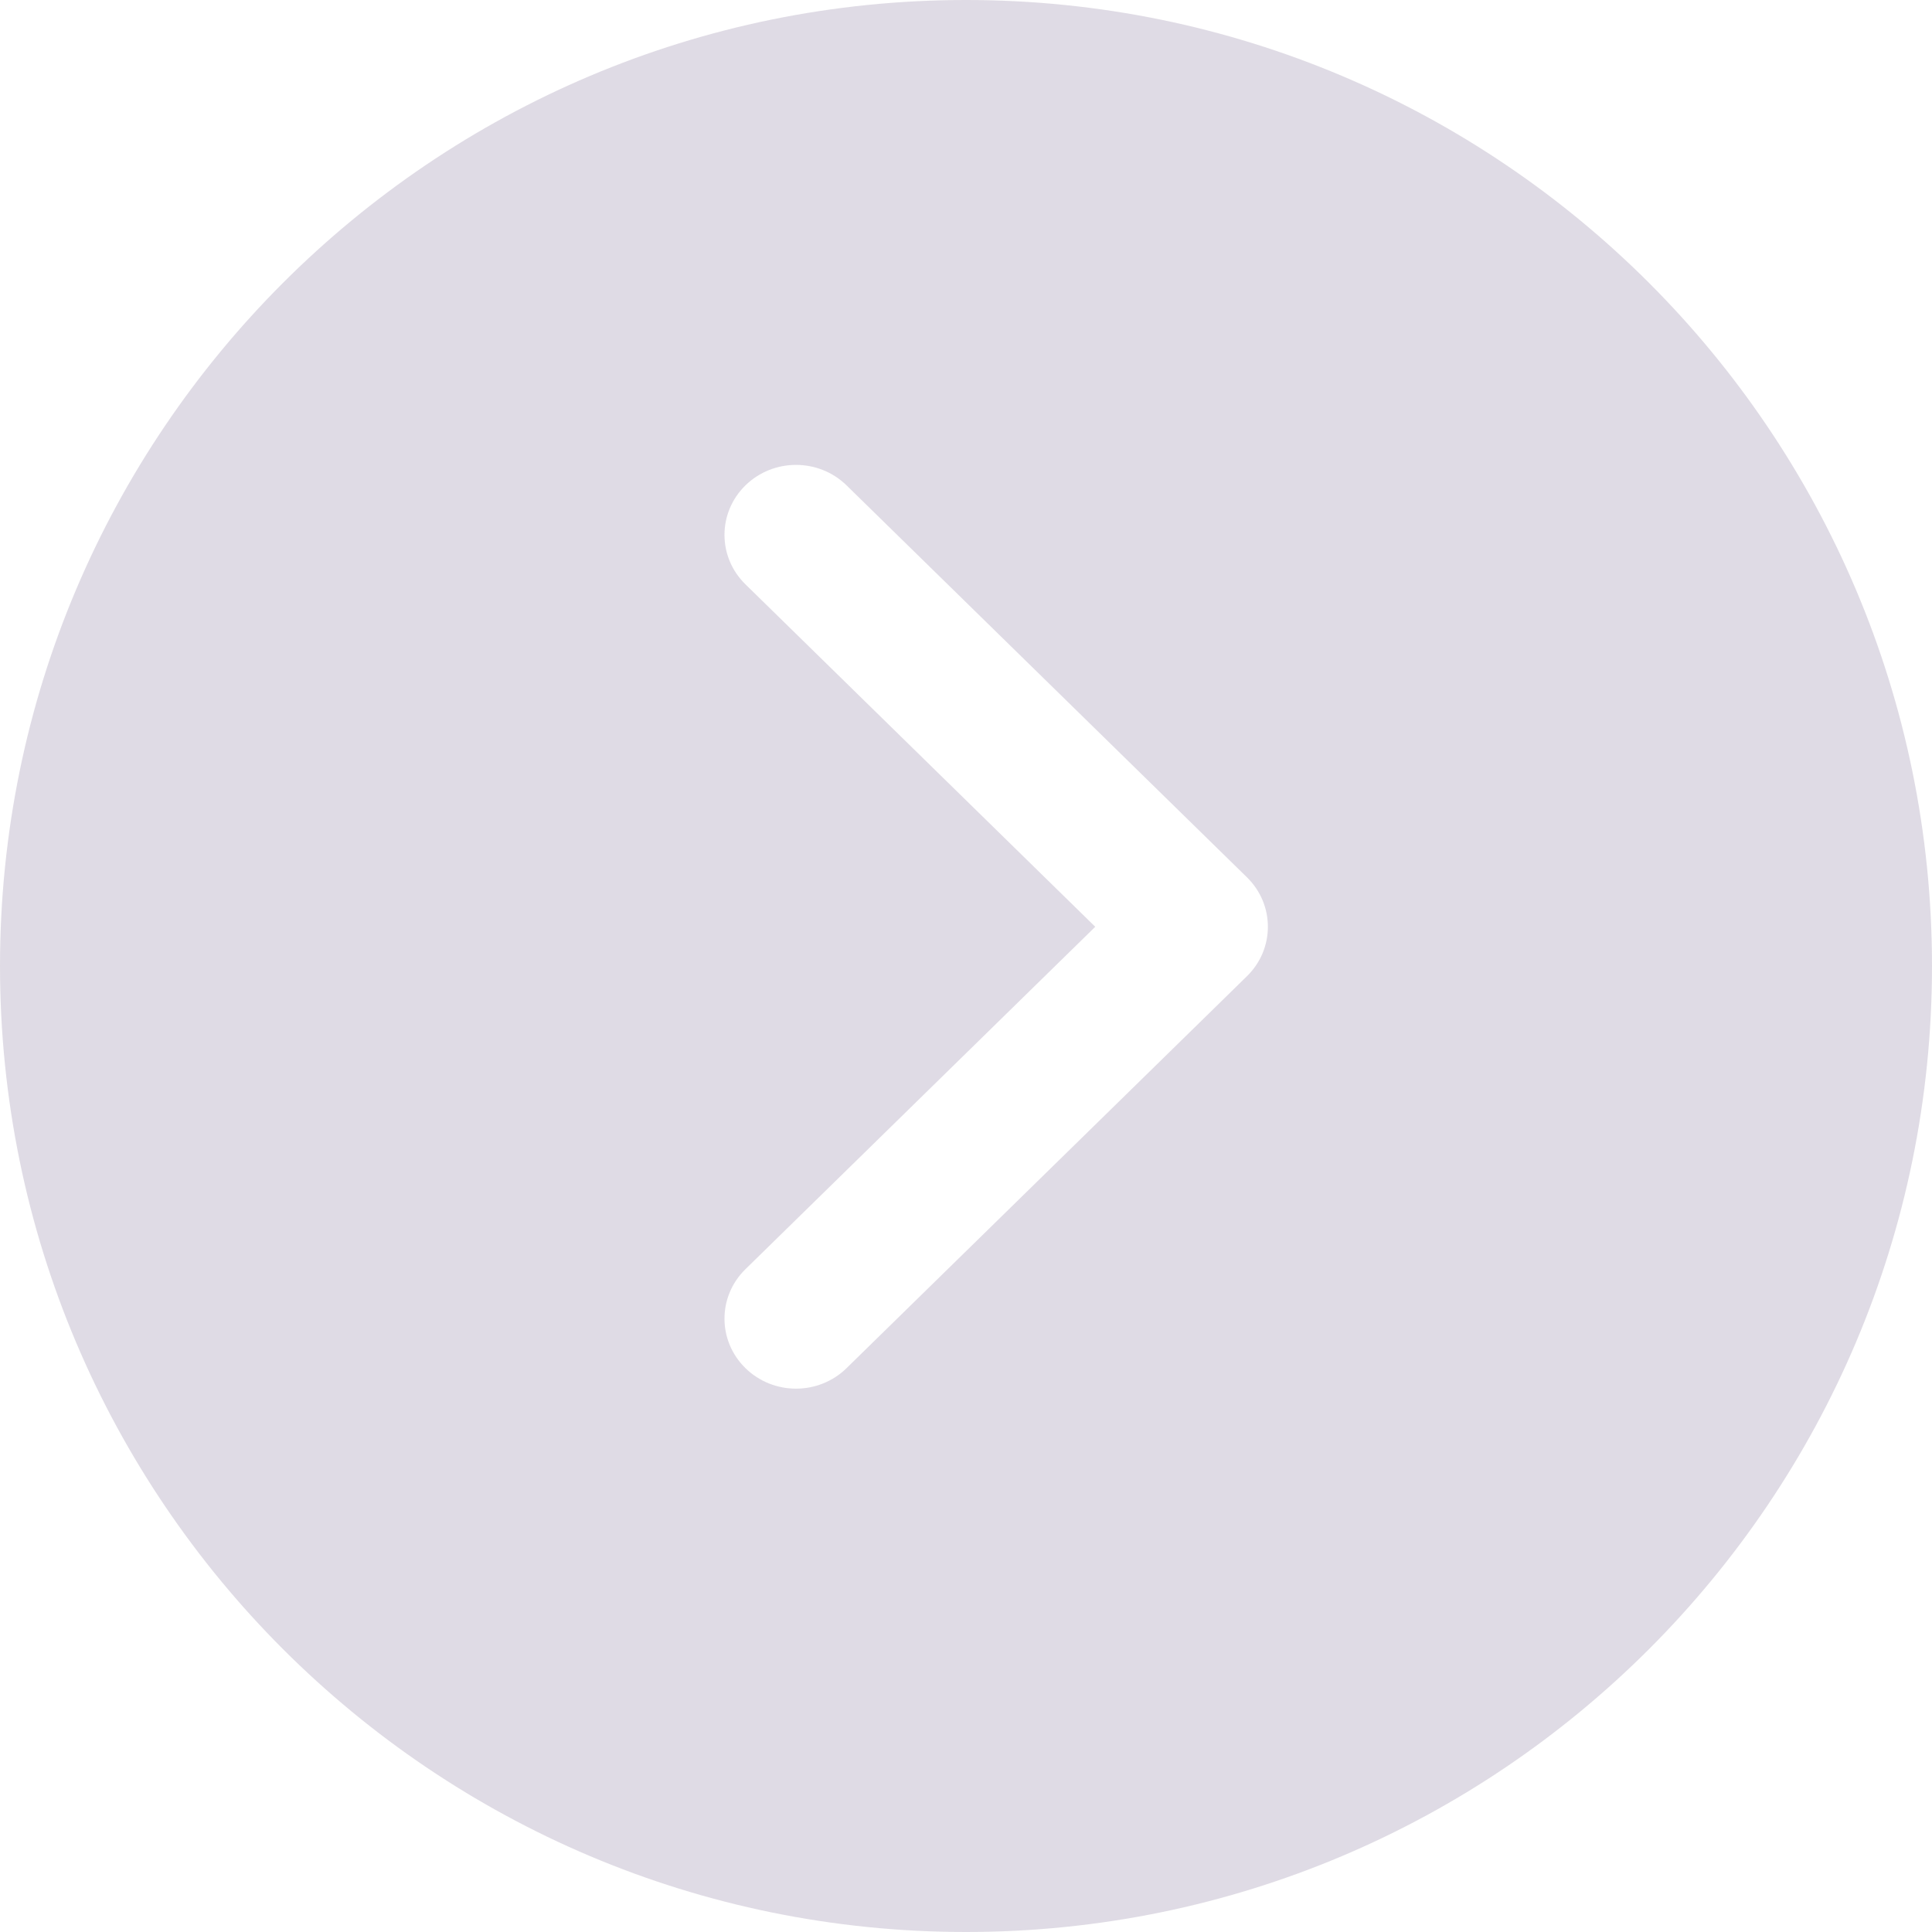
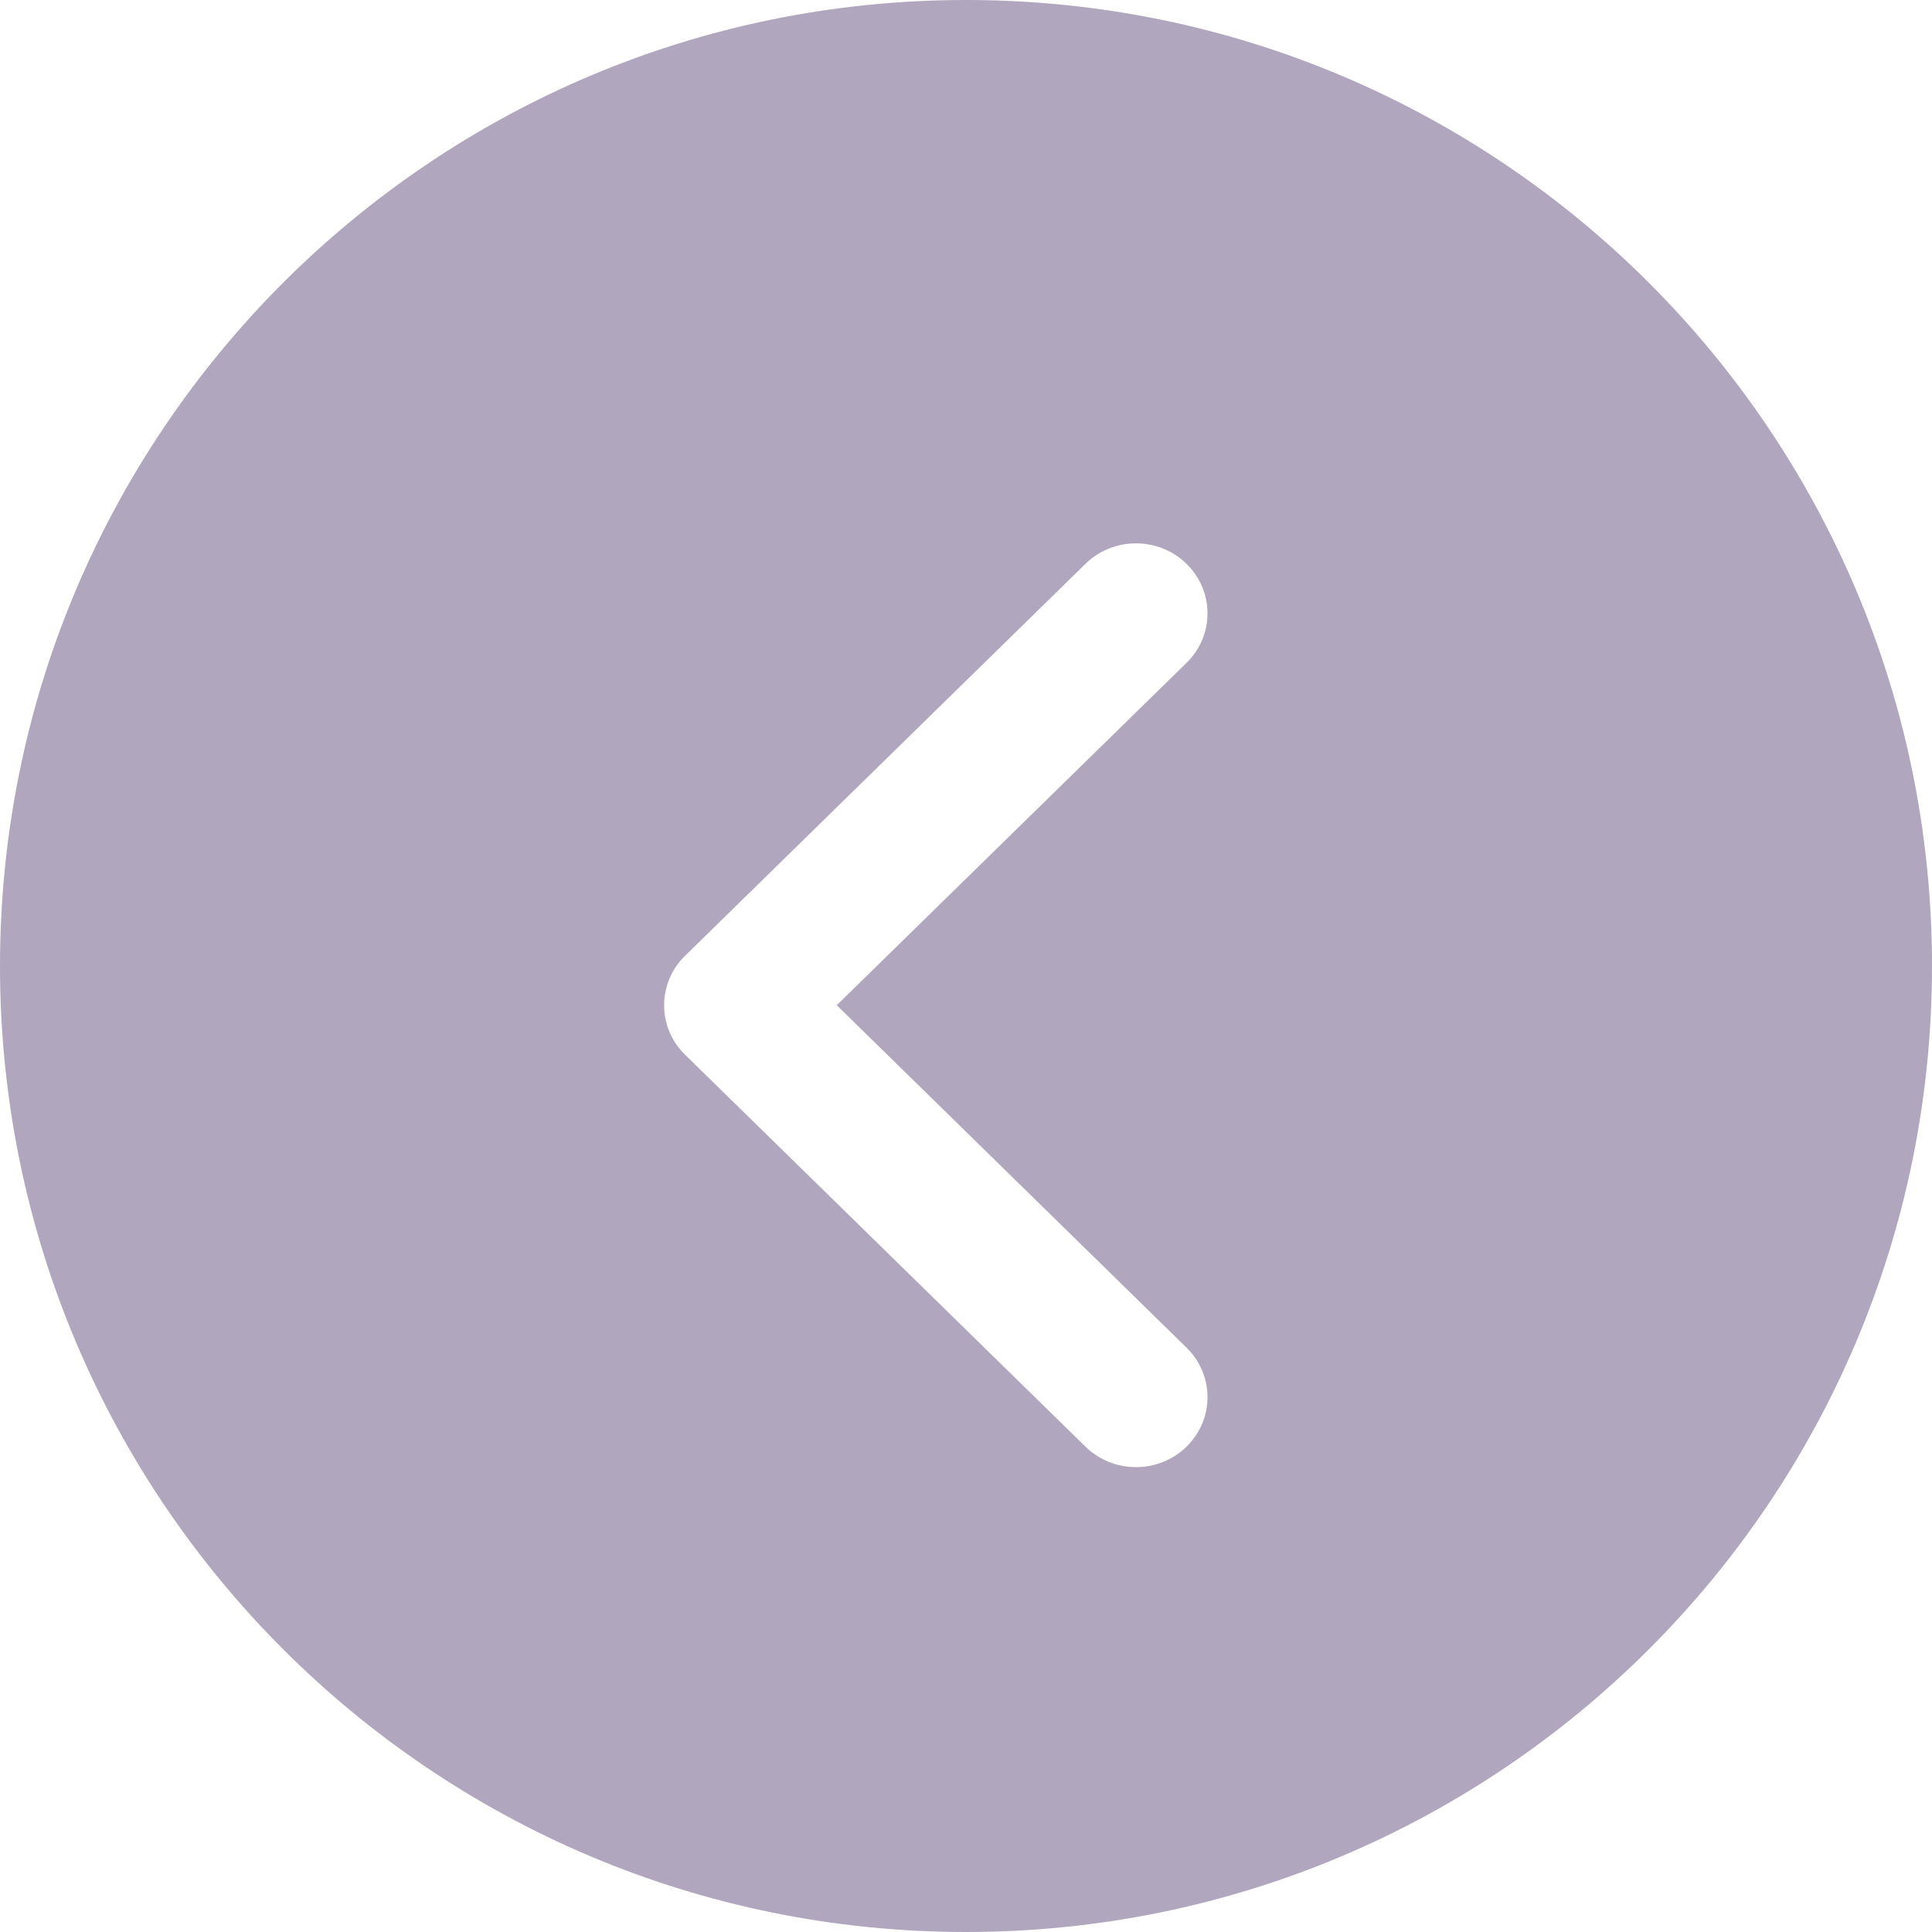
<svg xmlns="http://www.w3.org/2000/svg" width="40" height="40" viewBox="0 0 40 40" fill="none">
-   <path opacity="0.4" fill-rule="evenodd" clip-rule="evenodd" d="M20 40C31.046 40 40 31.046 40 20C40 8.954 31.046 -7.8281e-07 20 2.06624e-06C8.954 1.1006e-06 2.7141e-06 8.954 5.56315e-06 20C4.59751e-06 31.046 8.954 40 20 40ZM15.434 26.277C14.855 26.843 14.855 27.76 15.434 28.326C16.012 28.892 16.949 28.892 17.527 28.326L25.816 20.212C26.395 19.646 26.395 18.729 25.816 18.163L17.527 10.049C16.949 9.484 16.012 9.484 15.434 10.049C14.855 10.615 14.855 11.533 15.434 12.098L22.676 19.188L15.434 26.277Z" fill="#B0A6BD" />
+   <path fill-rule="evenodd" clip-rule="evenodd" d="M20 0C8.954 9.65645e-07 -9.65645e-07 8.954 0 20C9.65645e-07 31.046 8.954 40 20 40C31.046 40 40 31.046 40 20C40 8.954 31.046 -9.65645e-07 20 0ZM24.566 13.723C25.145 13.158 25.145 12.24 24.566 11.674C23.988 11.108 23.051 11.108 22.473 11.674L14.184 19.788C13.605 20.354 13.605 21.271 14.184 21.837L22.473 29.951C23.051 30.517 23.988 30.517 24.566 29.951C25.145 29.385 25.145 28.468 24.566 27.902L17.324 20.812L24.566 13.723Z" fill="#B0A6BD" />
</svg>
